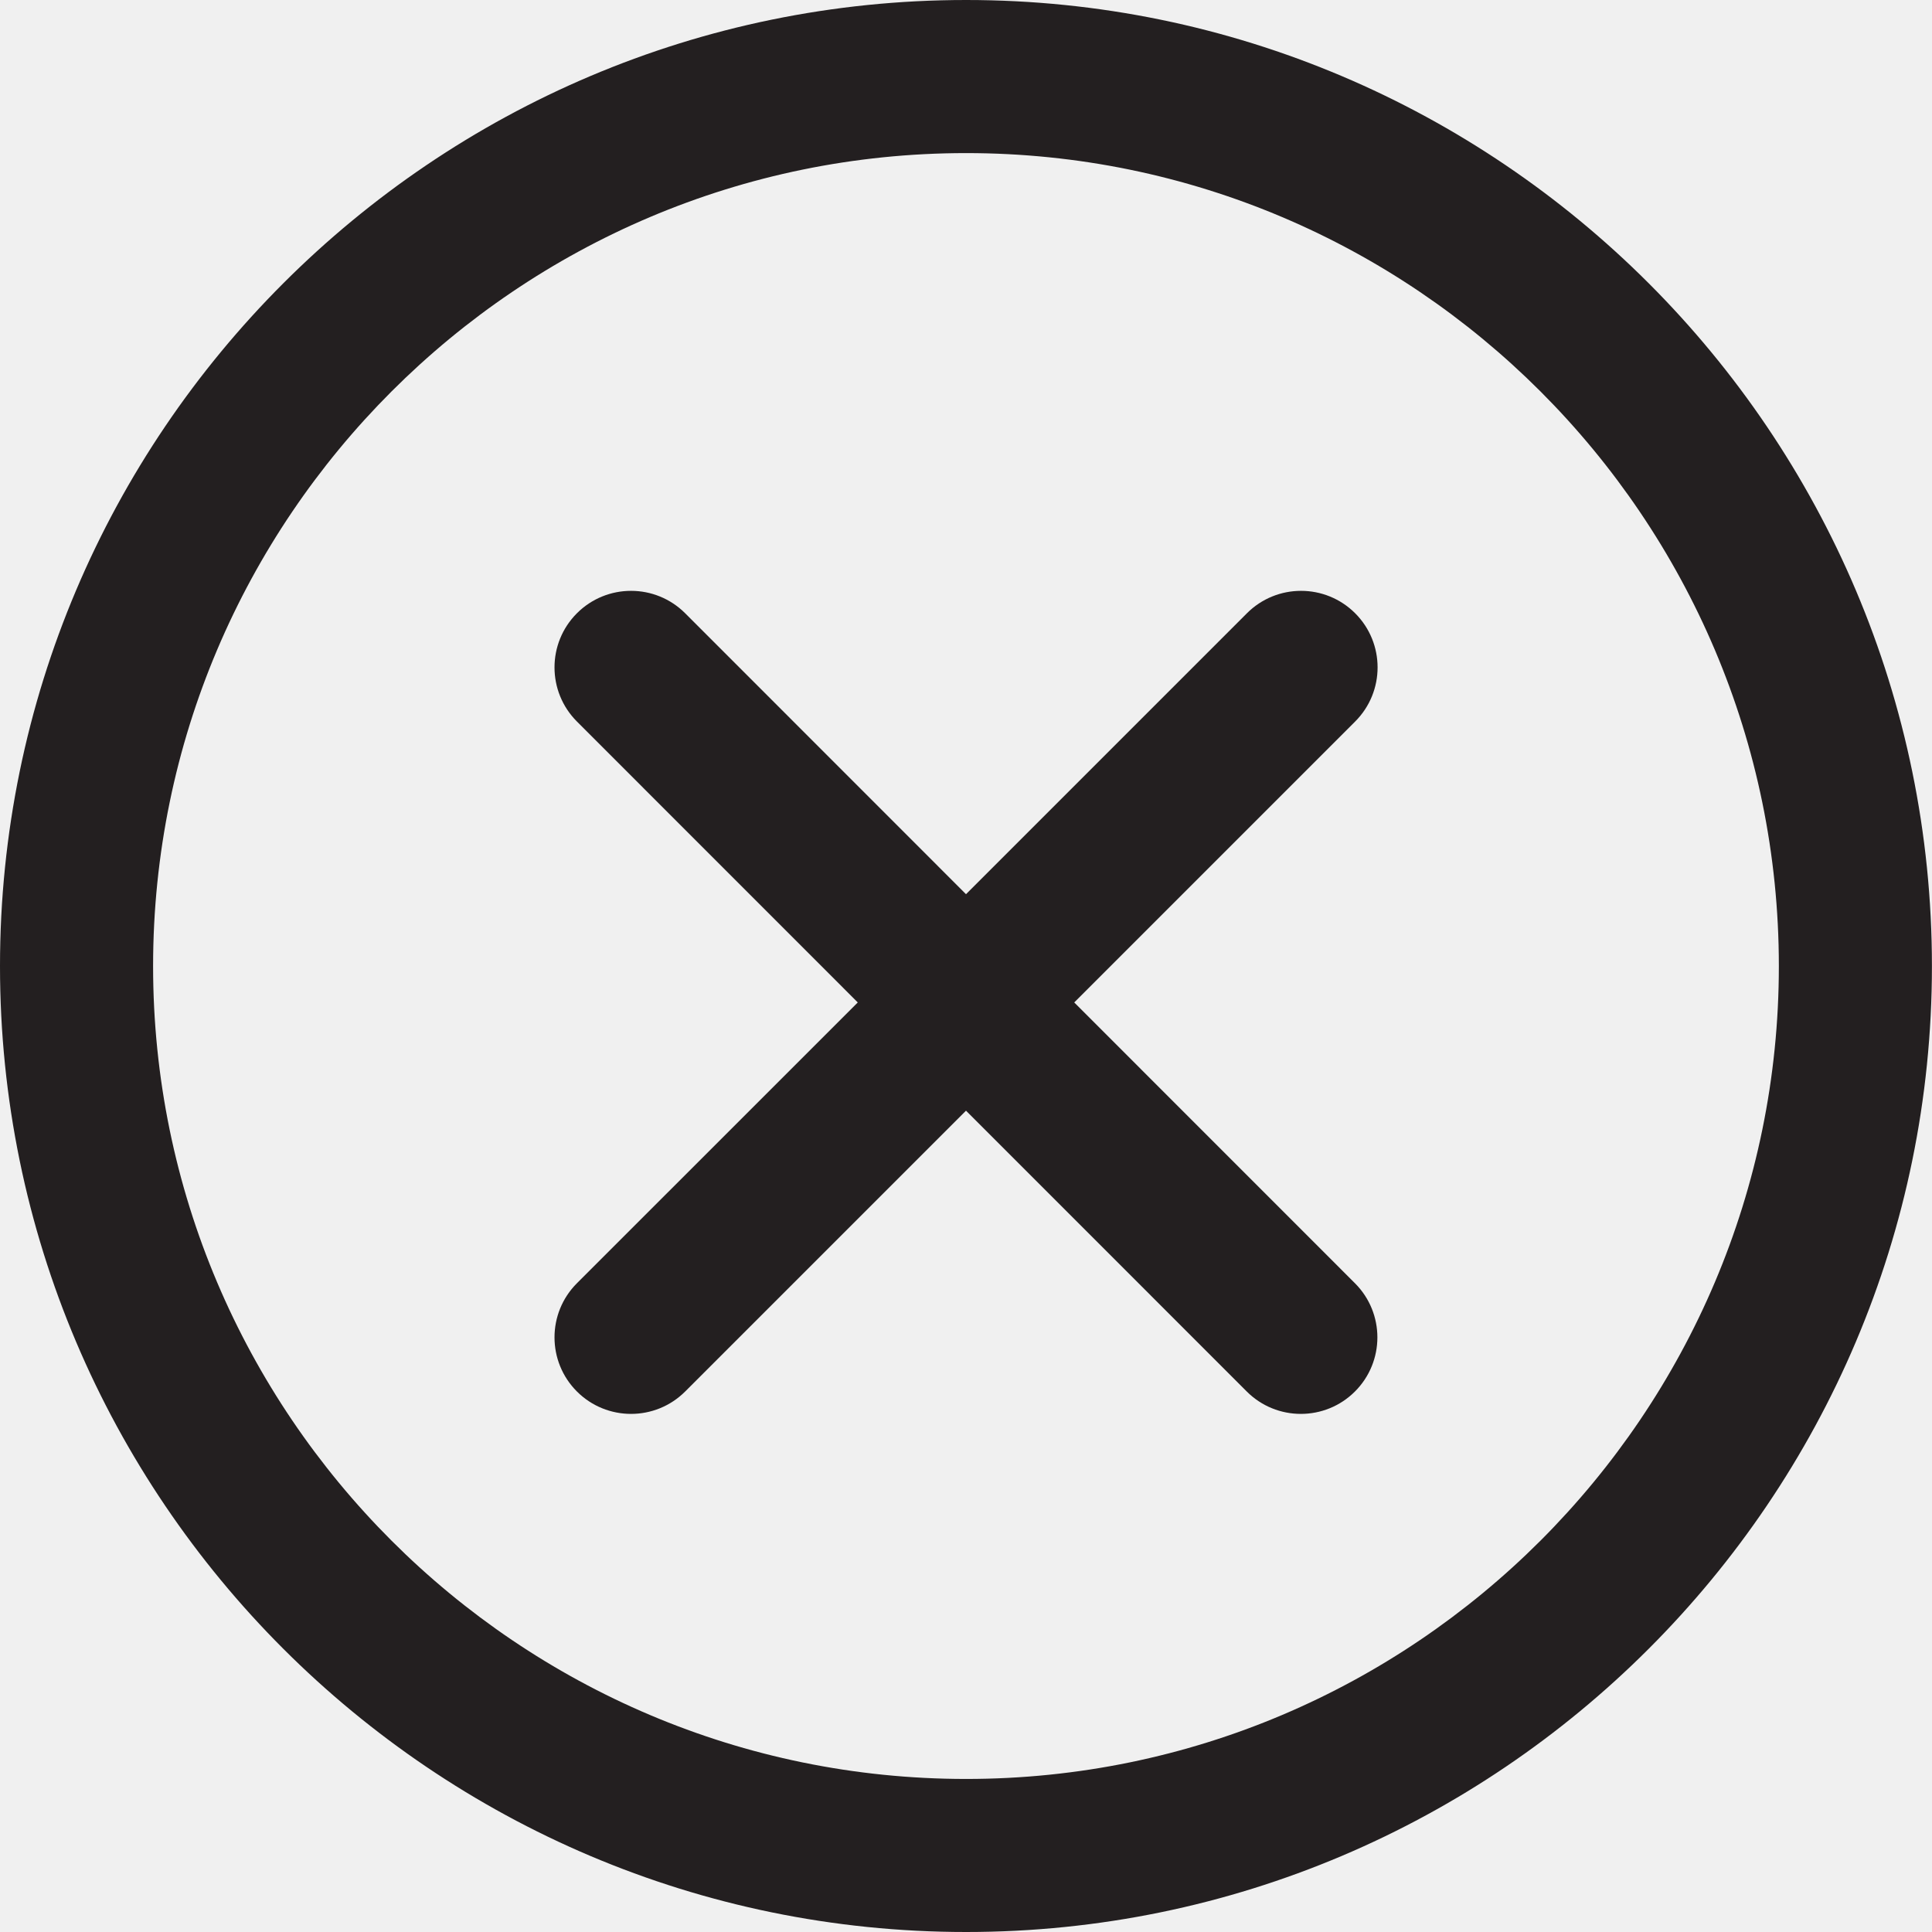
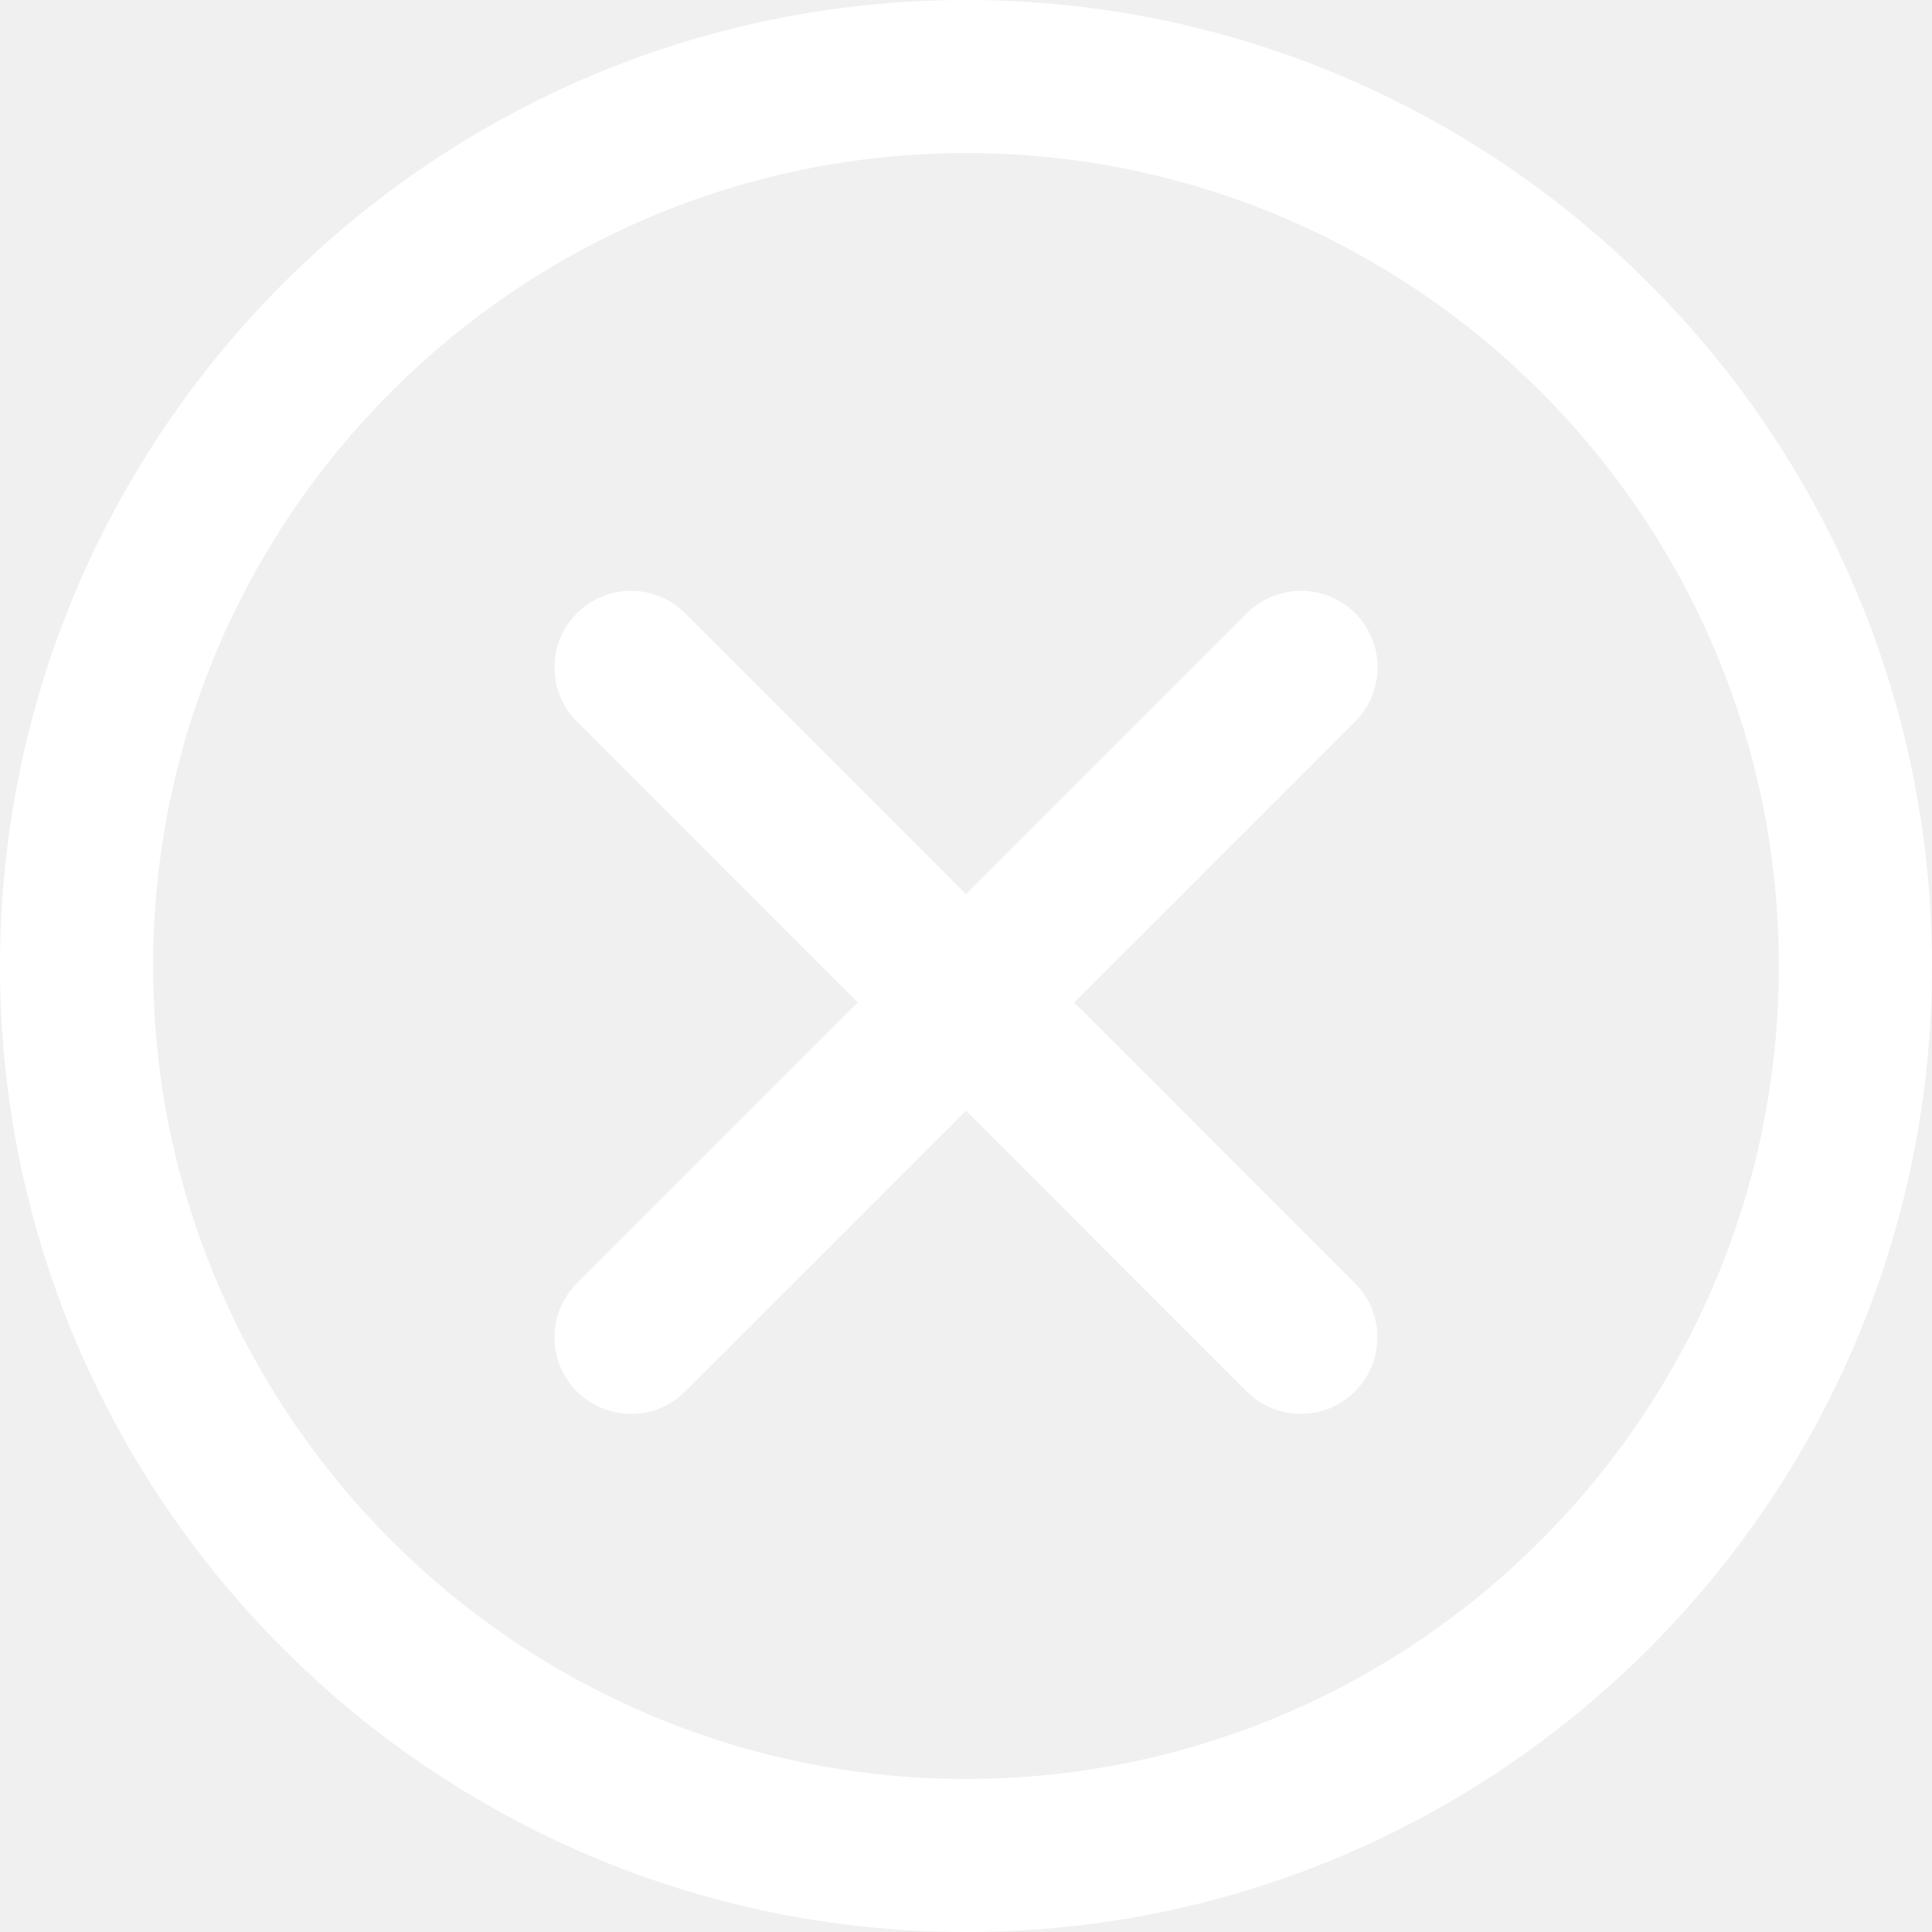
<svg xmlns="http://www.w3.org/2000/svg" version="1.1" id="Layer_1" x="0px" y="0px" viewBox="0 0 78.667 78.67" style="enable-background:new 0 0 78.667 78.67;" xml:space="preserve">
  <g>
-     <path style="fill:#231F20;" d="M55.182,24.972c-1.219-1.218-3.191-1.217-4.408,0L39.335,36.411L27.9,24.972   c-1.218-1.217-3.19-1.218-4.408,0c-1.217,1.217-1.217,3.19,0,4.408l11.436,11.439L23.492,52.253c-1.217,1.218-1.217,3.19,0,4.408   c0.608,0.608,1.406,0.912,2.204,0.912c0.797,0,1.595-0.304,2.204-0.912l11.435-11.435l11.431,11.434   c0.608,0.609,1.406,0.913,2.204,0.913s1.595-0.304,2.203-0.912c1.218-1.217,1.218-3.19,0.001-4.407L43.742,40.819l11.44-11.44   C56.399,28.163,56.399,26.189,55.182,24.972z" />
-     <path style="fill:#231F20;" d="M39.34,0C17.648,0,0,17.648,0,39.34C0,61.027,17.648,78.67,39.34,78.67   c21.685,0,39.327-17.644,39.327-39.331C78.667,17.648,61.025,0,39.34,0z M39.34,72.438c-18.255,0-33.106-14.848-33.106-33.098   c0-18.255,14.852-33.106,33.106-33.106c18.249,0,33.094,14.852,33.094,33.106C72.434,57.59,57.588,72.438,39.34,72.438z" />
+     <path style="fill:#fff;" d="M55.182,24.972c-1.219-1.218-3.191-1.217-4.408,0L39.335,36.411L27.9,24.972   c-1.218-1.217-3.19-1.218-4.408,0c-1.217,1.217-1.217,3.19,0,4.408l11.436,11.439L23.492,52.253c-1.217,1.218-1.217,3.19,0,4.408   c0.608,0.608,1.406,0.912,2.204,0.912c0.797,0,1.595-0.304,2.204-0.912l11.435-11.435l11.431,11.434   c0.608,0.609,1.406,0.913,2.204,0.913s1.595-0.304,2.203-0.912c1.218-1.217,1.218-3.19,0.001-4.407L43.742,40.819l11.44-11.44   C56.399,28.163,56.399,26.189,55.182,24.972z" />
+     <path style="fill:#fff;" d="M39.34,0C17.648,0,0,17.648,0,39.34C0,61.027,17.648,78.67,39.34,78.67   c21.685,0,39.327-17.644,39.327-39.331C78.667,17.648,61.025,0,39.34,0z M39.34,72.438c-18.255,0-33.106-14.848-33.106-33.098   c0-18.255,14.852-33.106,33.106-33.106c18.249,0,33.094,14.852,33.094,33.106C72.434,57.59,57.588,72.438,39.34,72.438z" />
  </g>
</svg>
